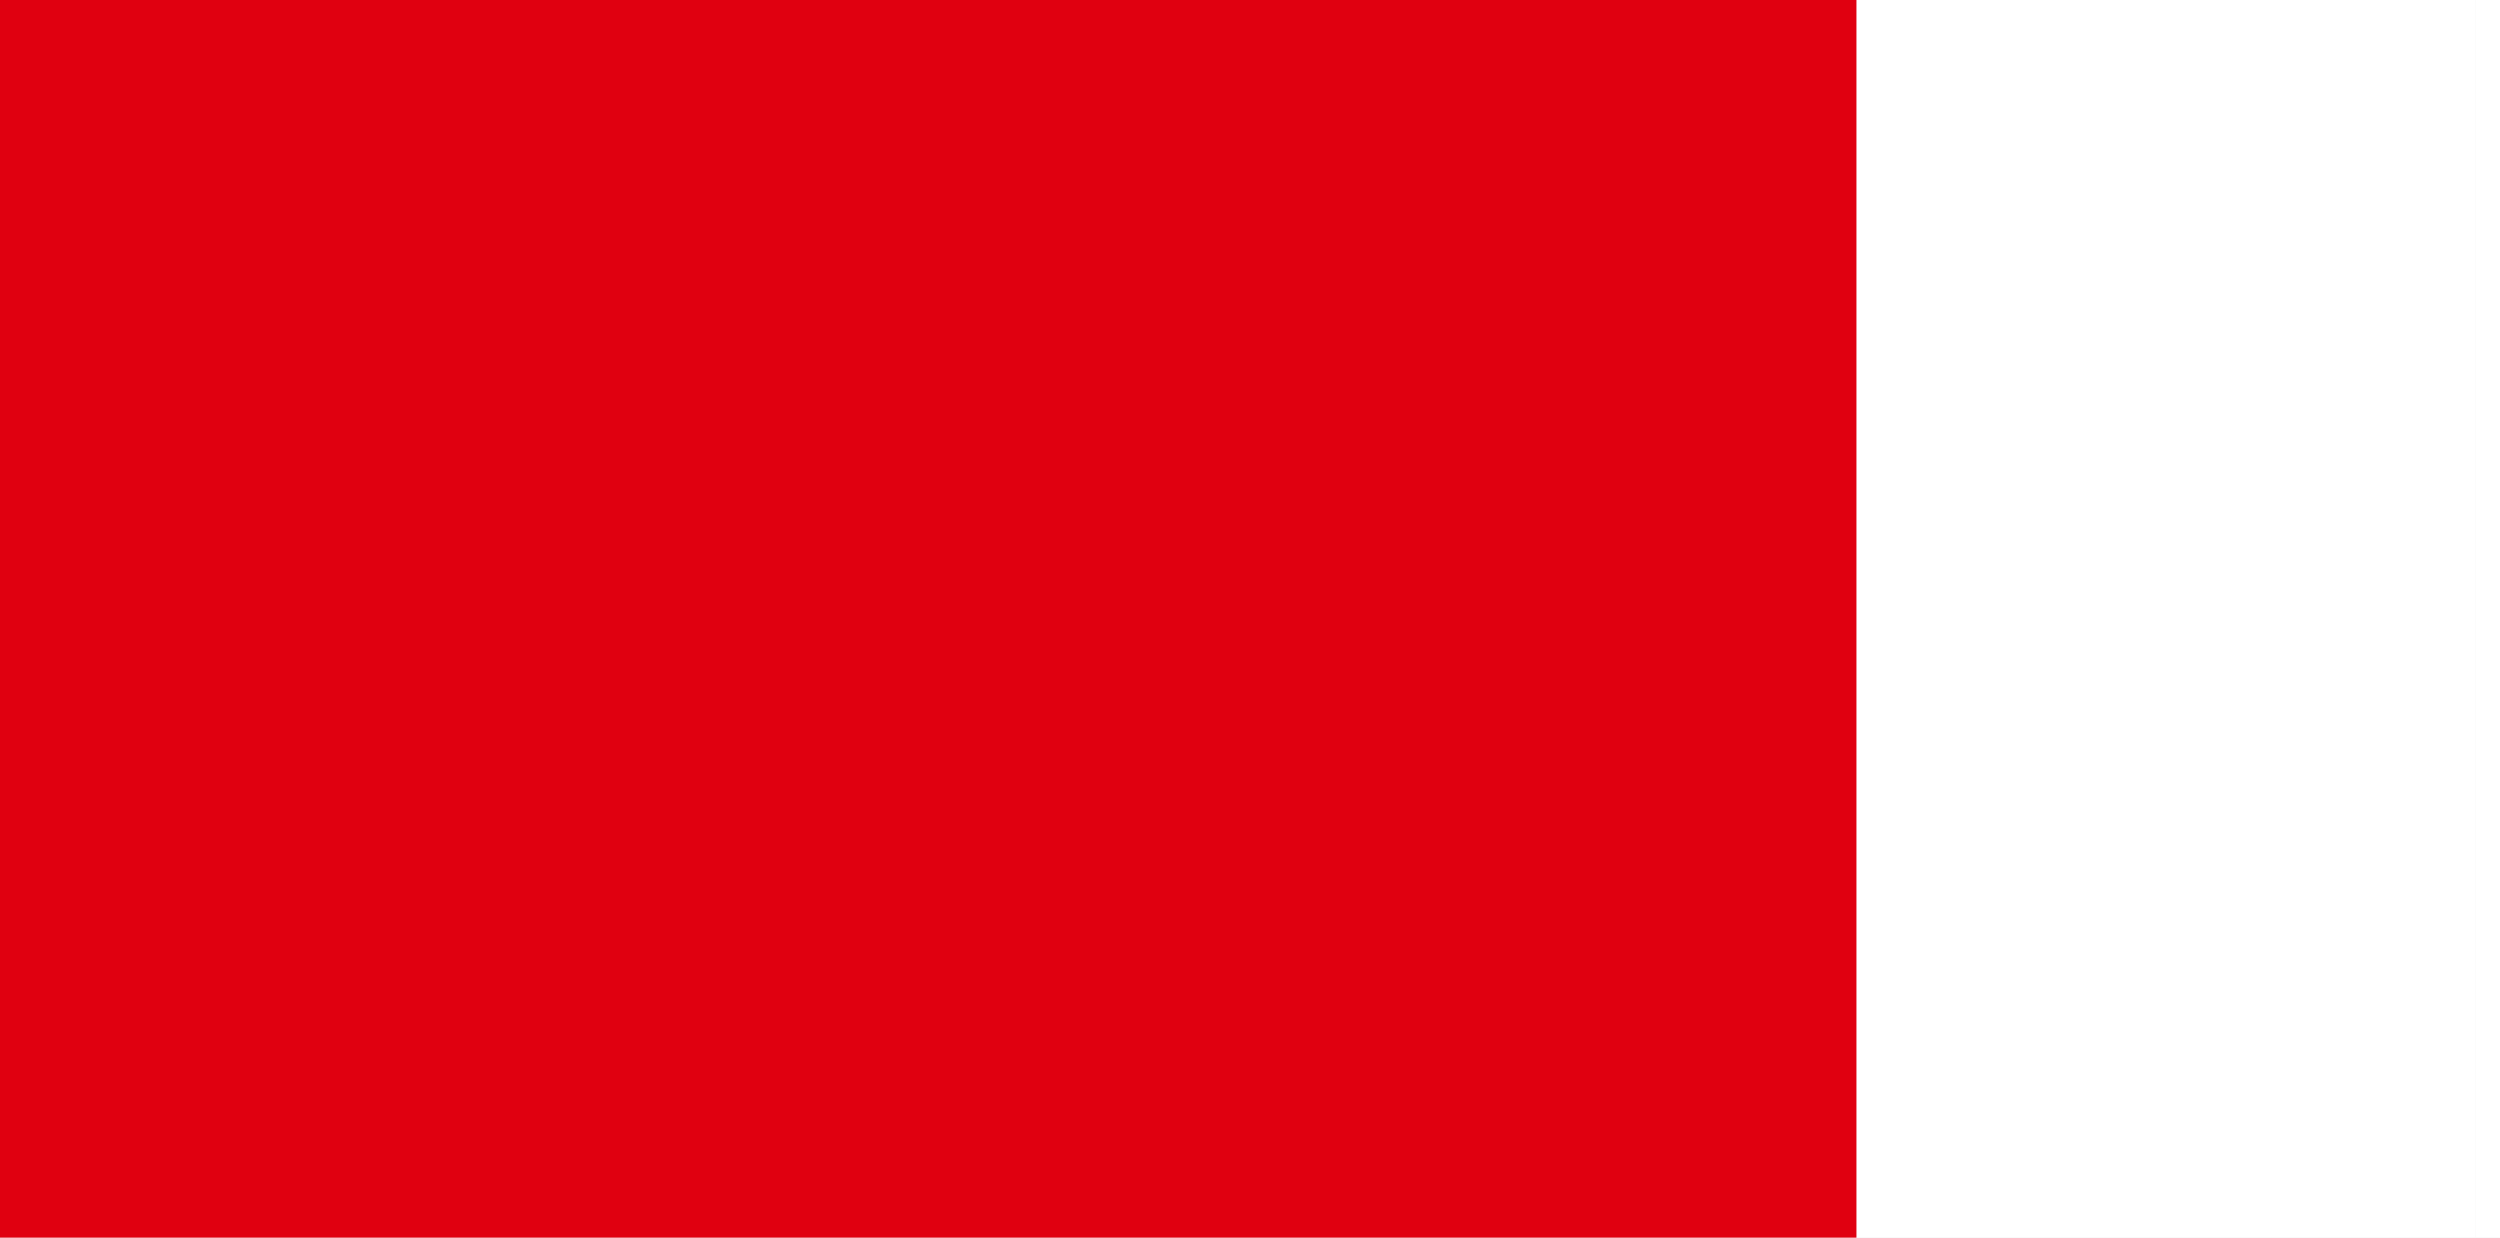
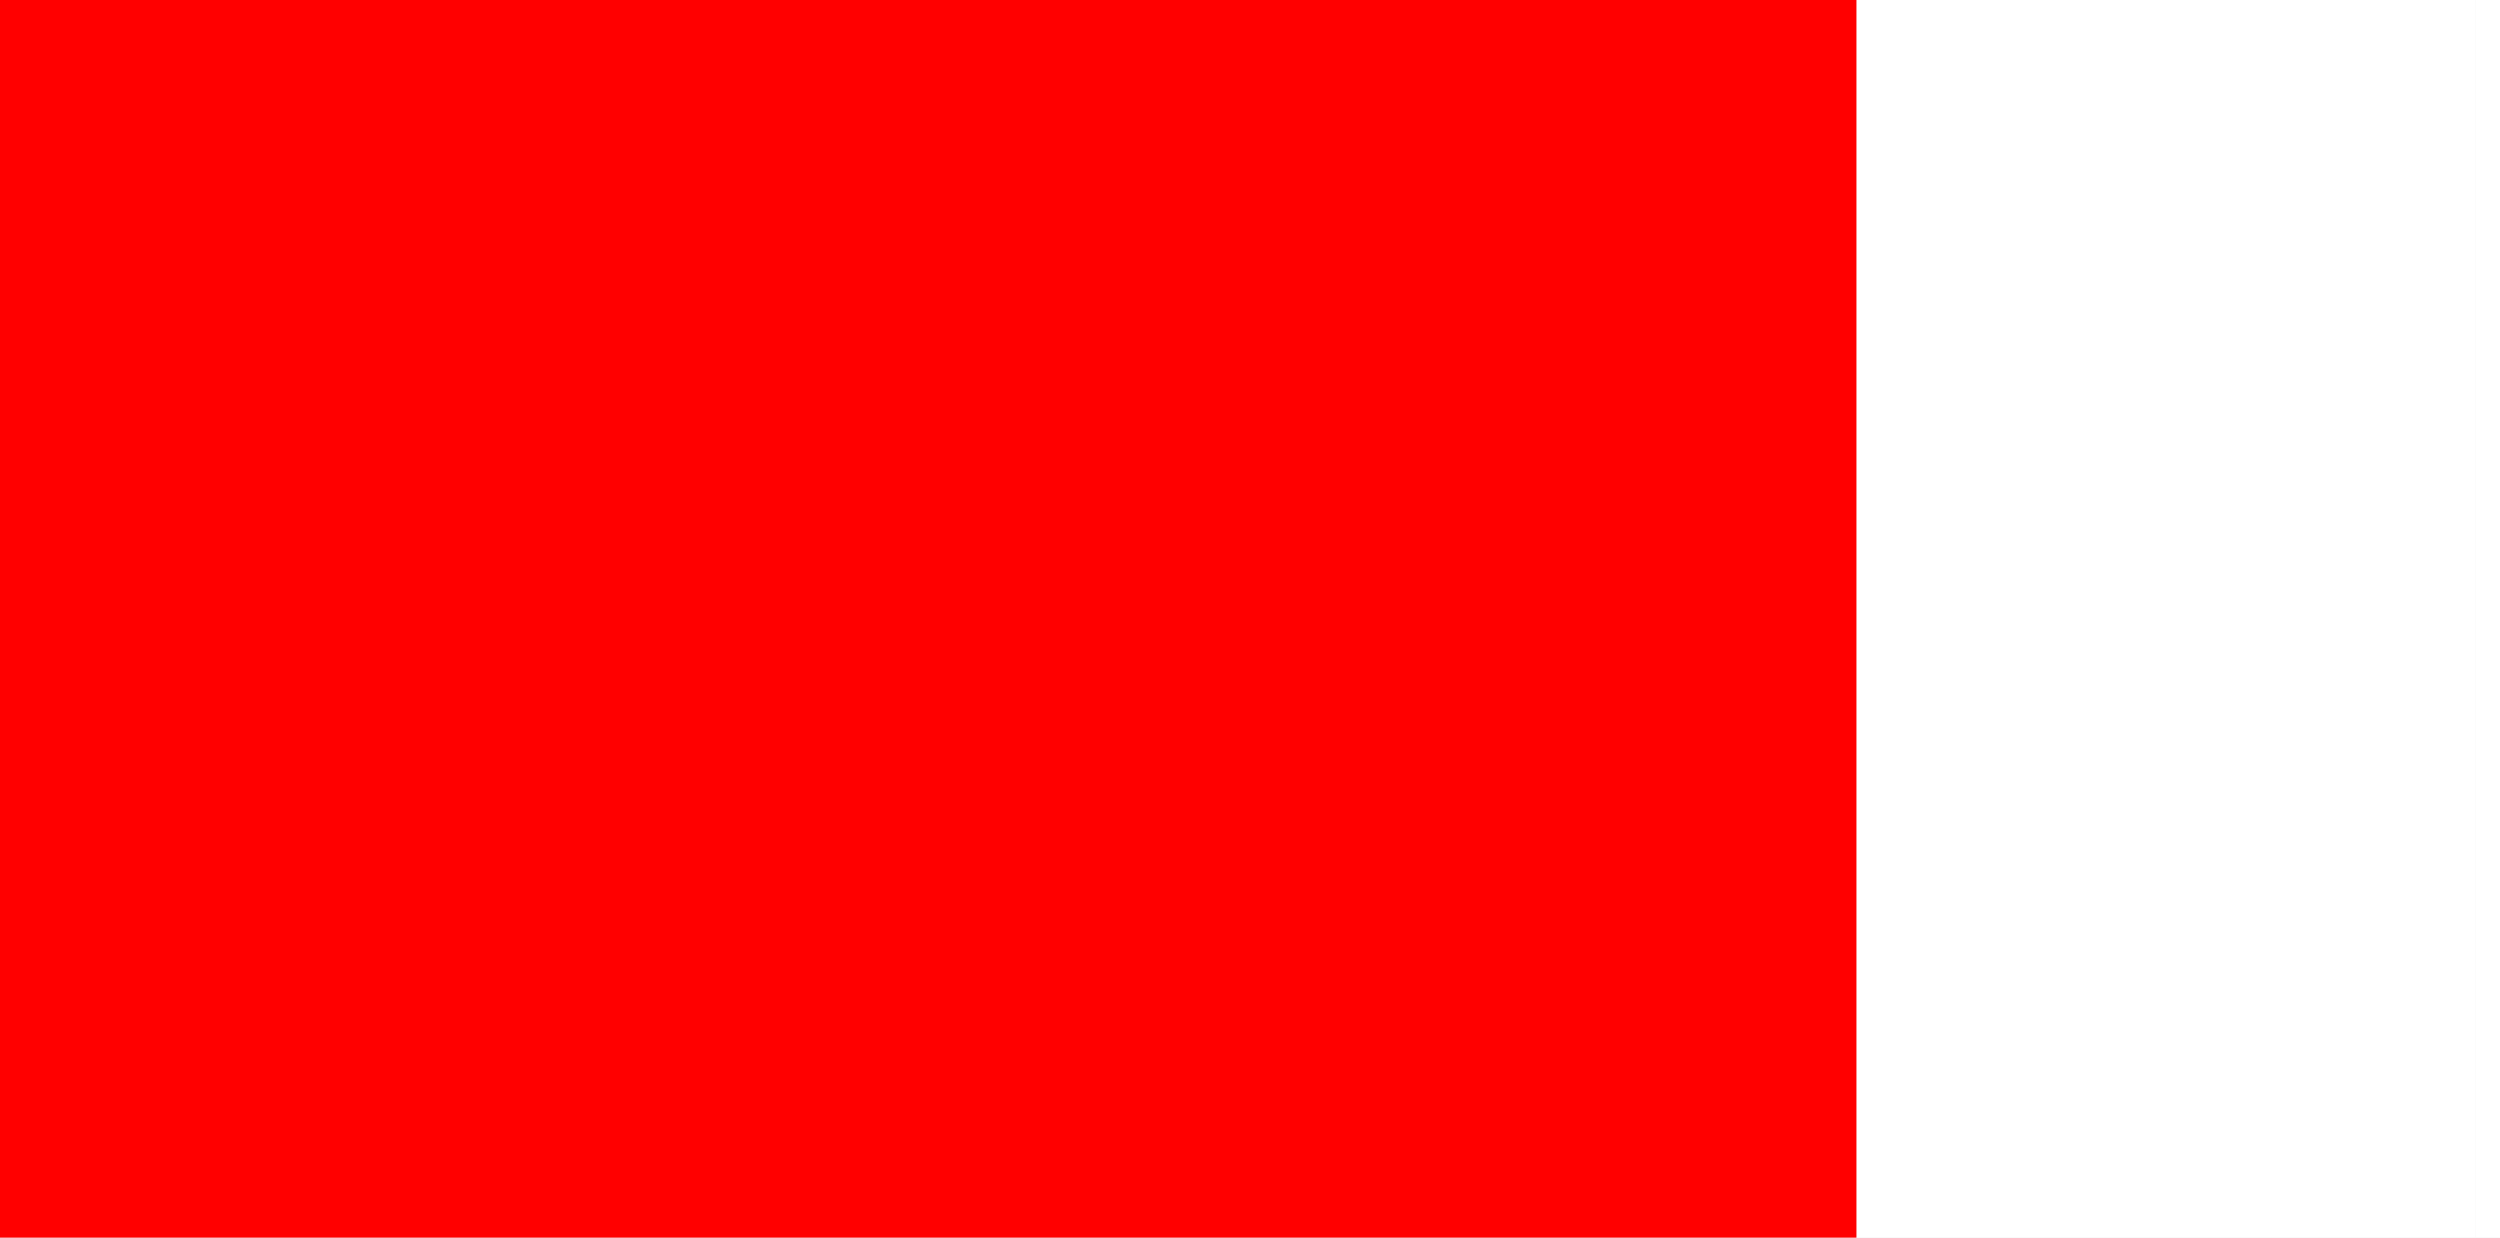
<svg xmlns="http://www.w3.org/2000/svg" width="3636" height="1800" viewBox="0 0 962.025 476.25" version="1.1" id="svg8">
  <defs id="defs2" />
  <g id="layer1" transform="translate(112.3345,-299.2679)">
    <path style="fill:#ffffff;fill-opacity:1;stroke:none;stroke-width:1.17px;stroke-linecap:butt;stroke-linejoin:miter;stroke-opacity:1" d="m 602.04,299.268 h 238.125 v 476.25 h -238.125 z" id="path847" />
-     <path style="fill:#e00010;fill-opacity:1;stroke:none;stroke-width:1.193px;stroke-linecap:butt;stroke-linejoin:miter;stroke-opacity:1" d="M -112.335,299.268 H 602.04 V 775.518 H -112.335 Z" id="path822" />
+     <path style="fill:#ff0000;fill-opacity:1;stroke:none;stroke-width:1.193px;stroke-linecap:butt;stroke-linejoin:miter;stroke-opacity:1" d="M -112.335,299.268 H 602.04 V 775.518 H -112.335 Z" id="path822" />
    <path id="path823" d="m 840.165,299.268 h 9.525 v 476.25 h -9.525 z" style="fill:#ffffff;fill-opacity:1;stroke:none;stroke-width:0.234px;stroke-linecap:butt;stroke-linejoin:miter;stroke-opacity:1" />
  </g>
</svg>
